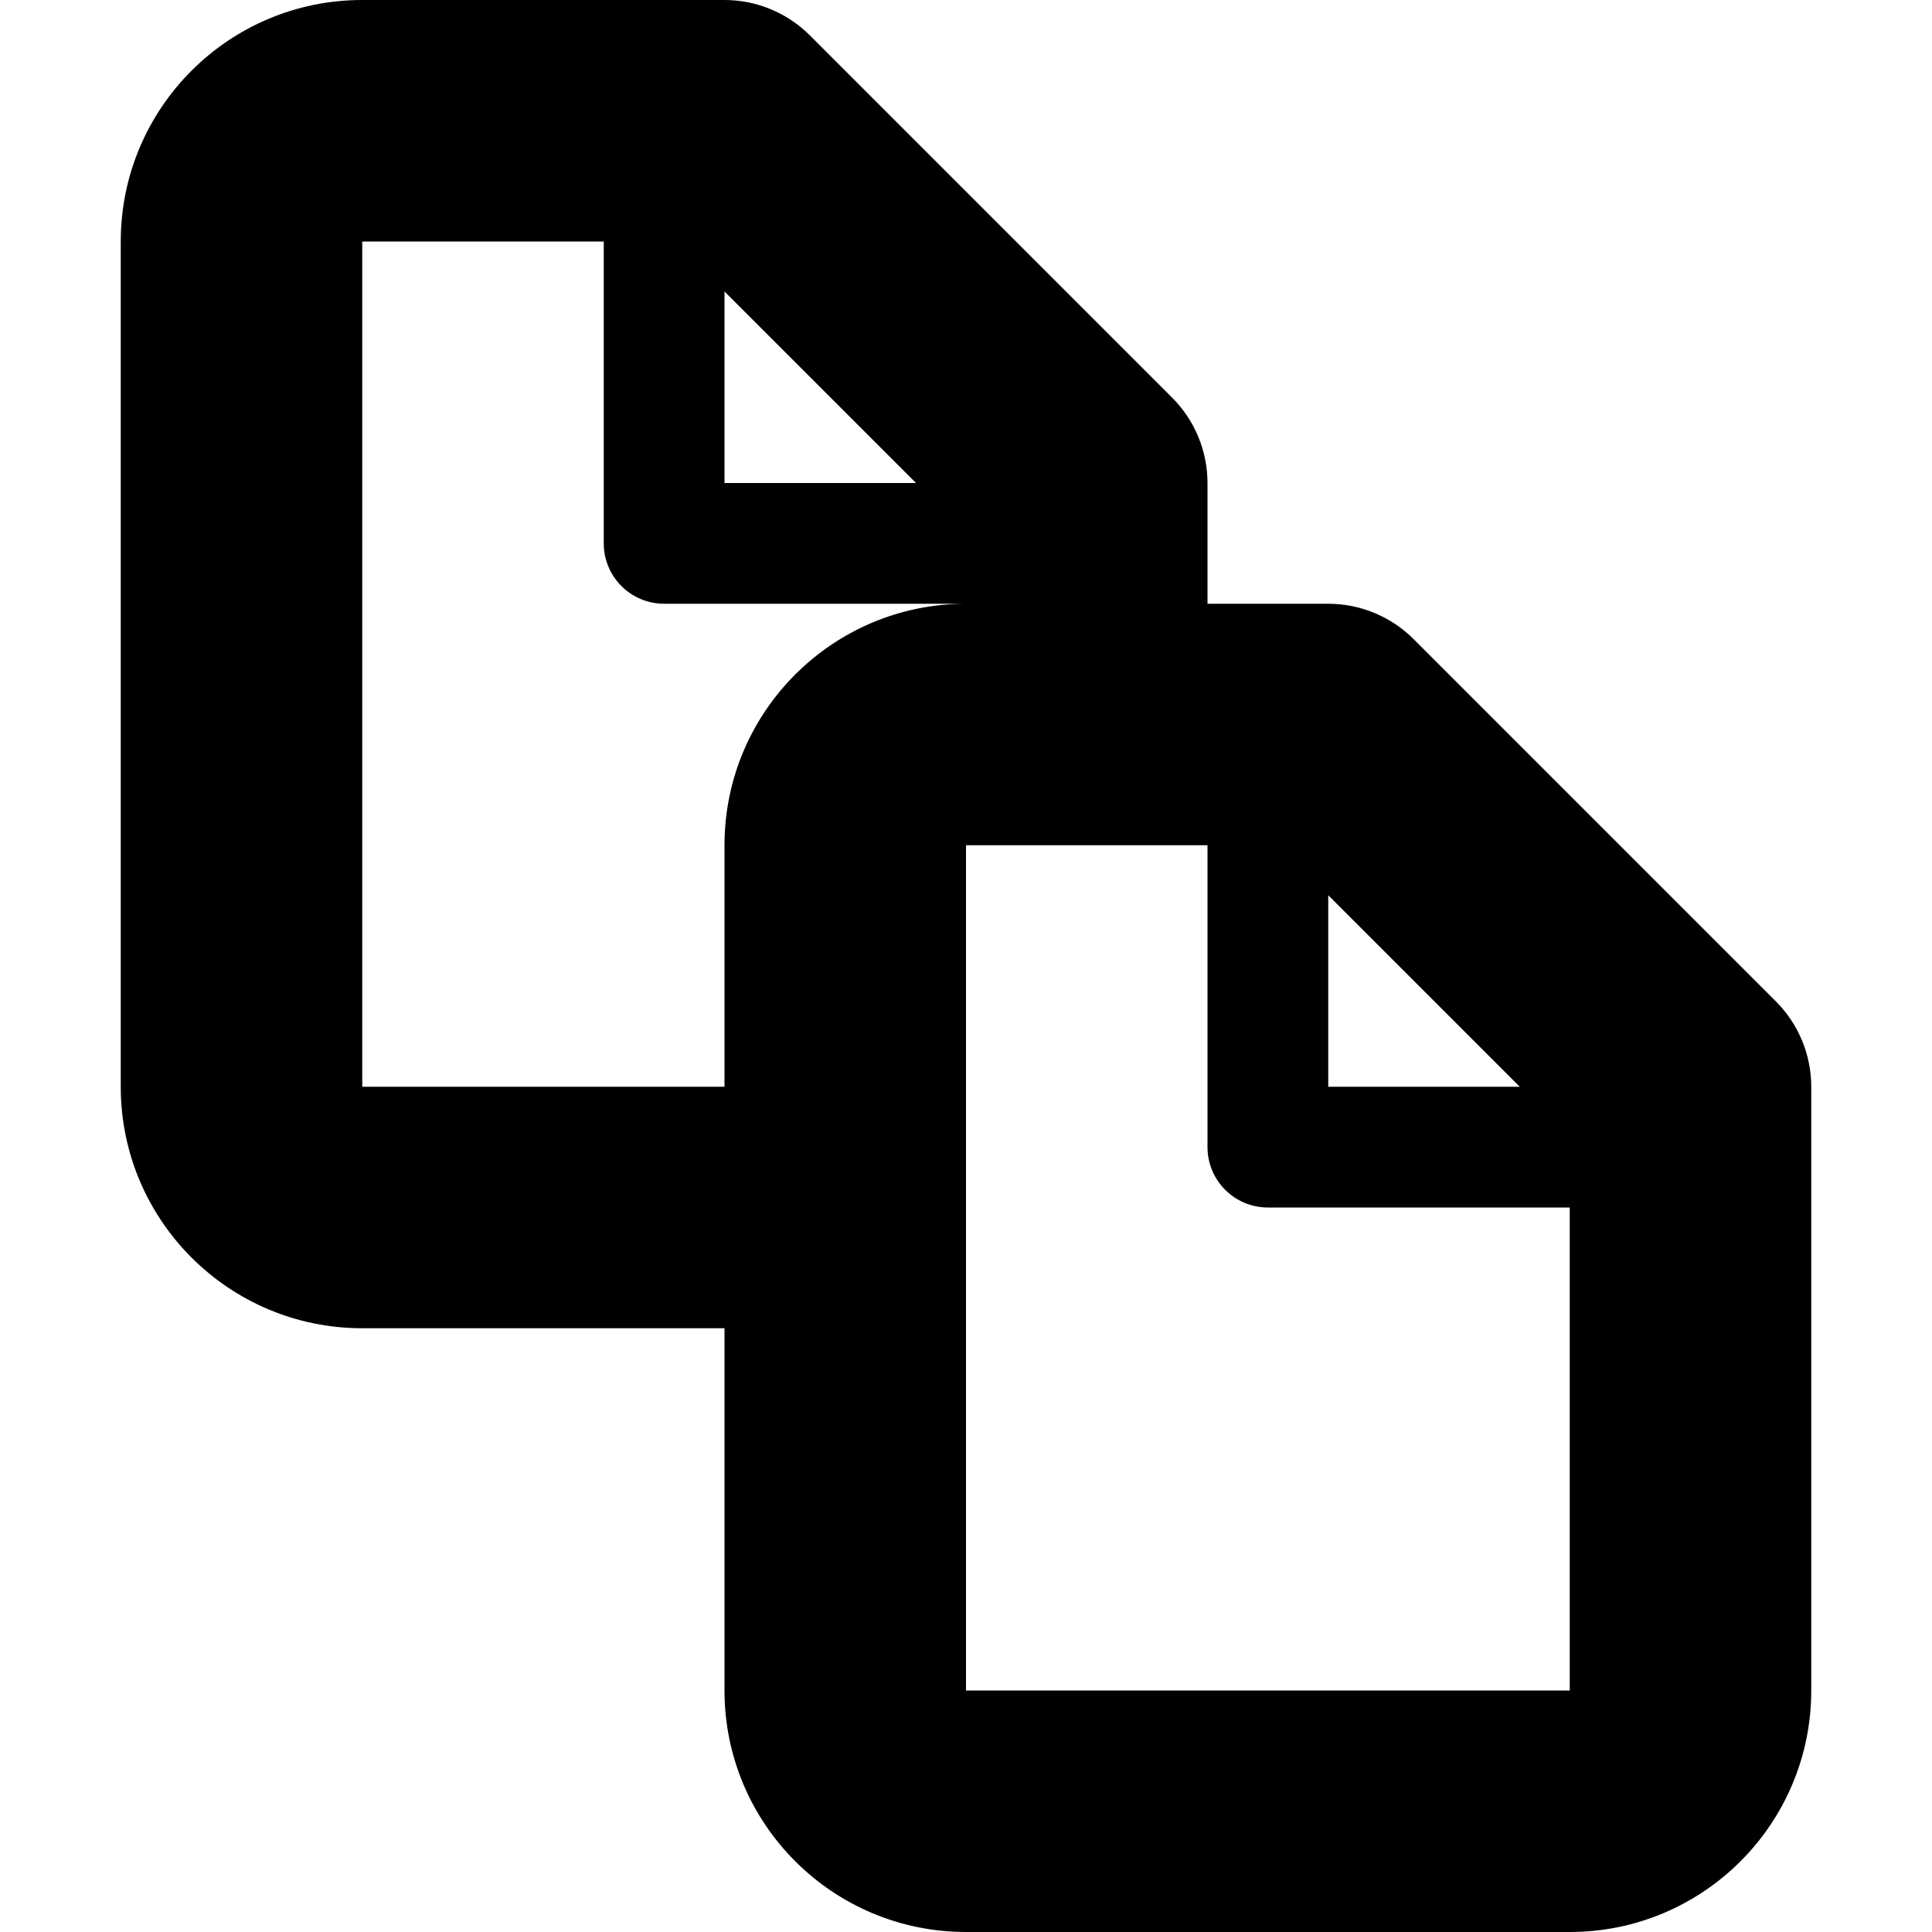
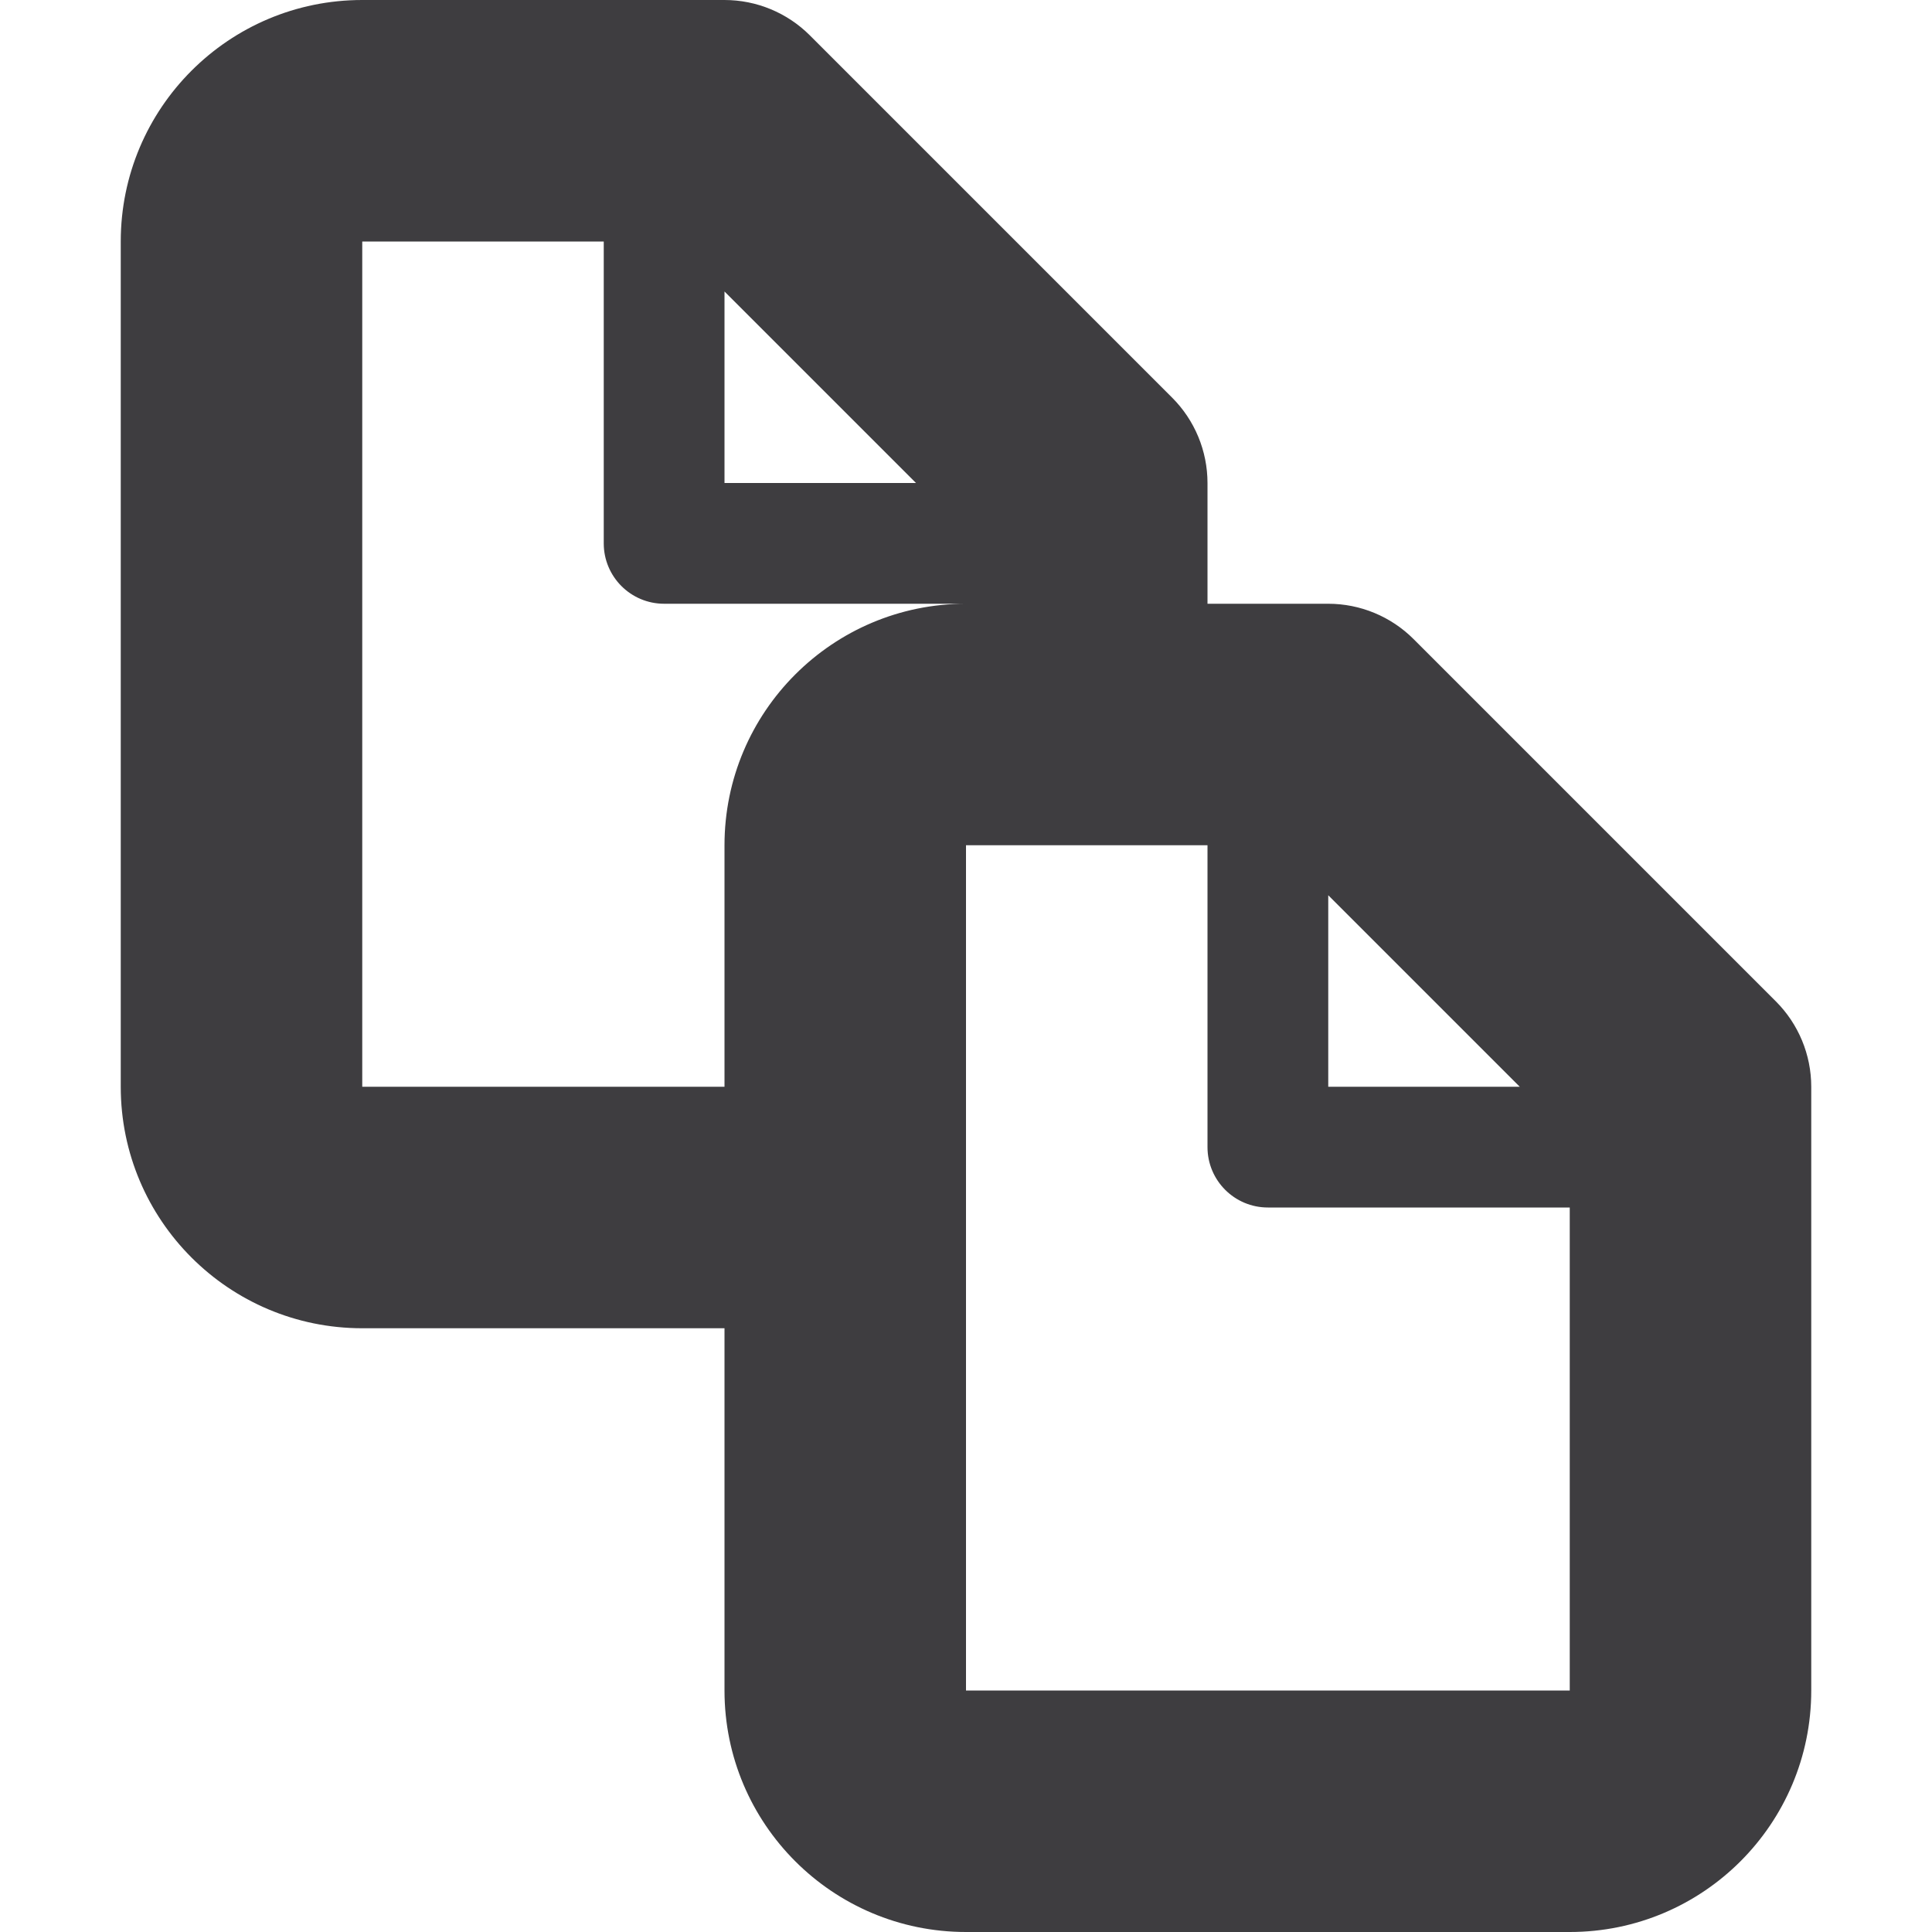
<svg xmlns="http://www.w3.org/2000/svg" width="16" height="16">
-   <path fill="context-fill #3e3d40" d="M14.707 8.293l-3-3A1 1 0 0 0 11 5h-1V4a1 1 0 0 0-.293-.707l-3-3A1 1 0 0 0 6 0H3a2 2 0 0 0-2 2v7a2 2 0 0 0 2 2h3v3a2 2 0 0 0 2 2h5a2 2 0 0 0 2-2V9a1 1 0 0 0-.293-.707zM12.586 9H11V7.414zm-5-5H6V2.414zM6 7v2H3V2h2v2.5a.5.5 0 0 0 .5.5H8a2 2 0 0 0-2 2zm2 7V7h2v2.5a.5.5 0 0 0 .5.5H13v4z" />
+   <path fill="#3e3d40" d="M14.707 8.293l-3-3A1 1 0 0 0 11 5h-1V4a1 1 0 0 0-.293-.707l-3-3A1 1 0 0 0 6 0H3a2 2 0 0 0-2 2v7a2 2 0 0 0 2 2h3v3a2 2 0 0 0 2 2h5a2 2 0 0 0 2-2V9a1 1 0 0 0-.293-.707zM12.586 9H11V7.414zm-5-5H6V2.414zM6 7v2H3V2h2v2.5a.5.5 0 0 0 .5.5H8a2 2 0 0 0-2 2zm2 7V7h2v2.5a.5.5 0 0 0 .5.5H13v4z" />
</svg>
